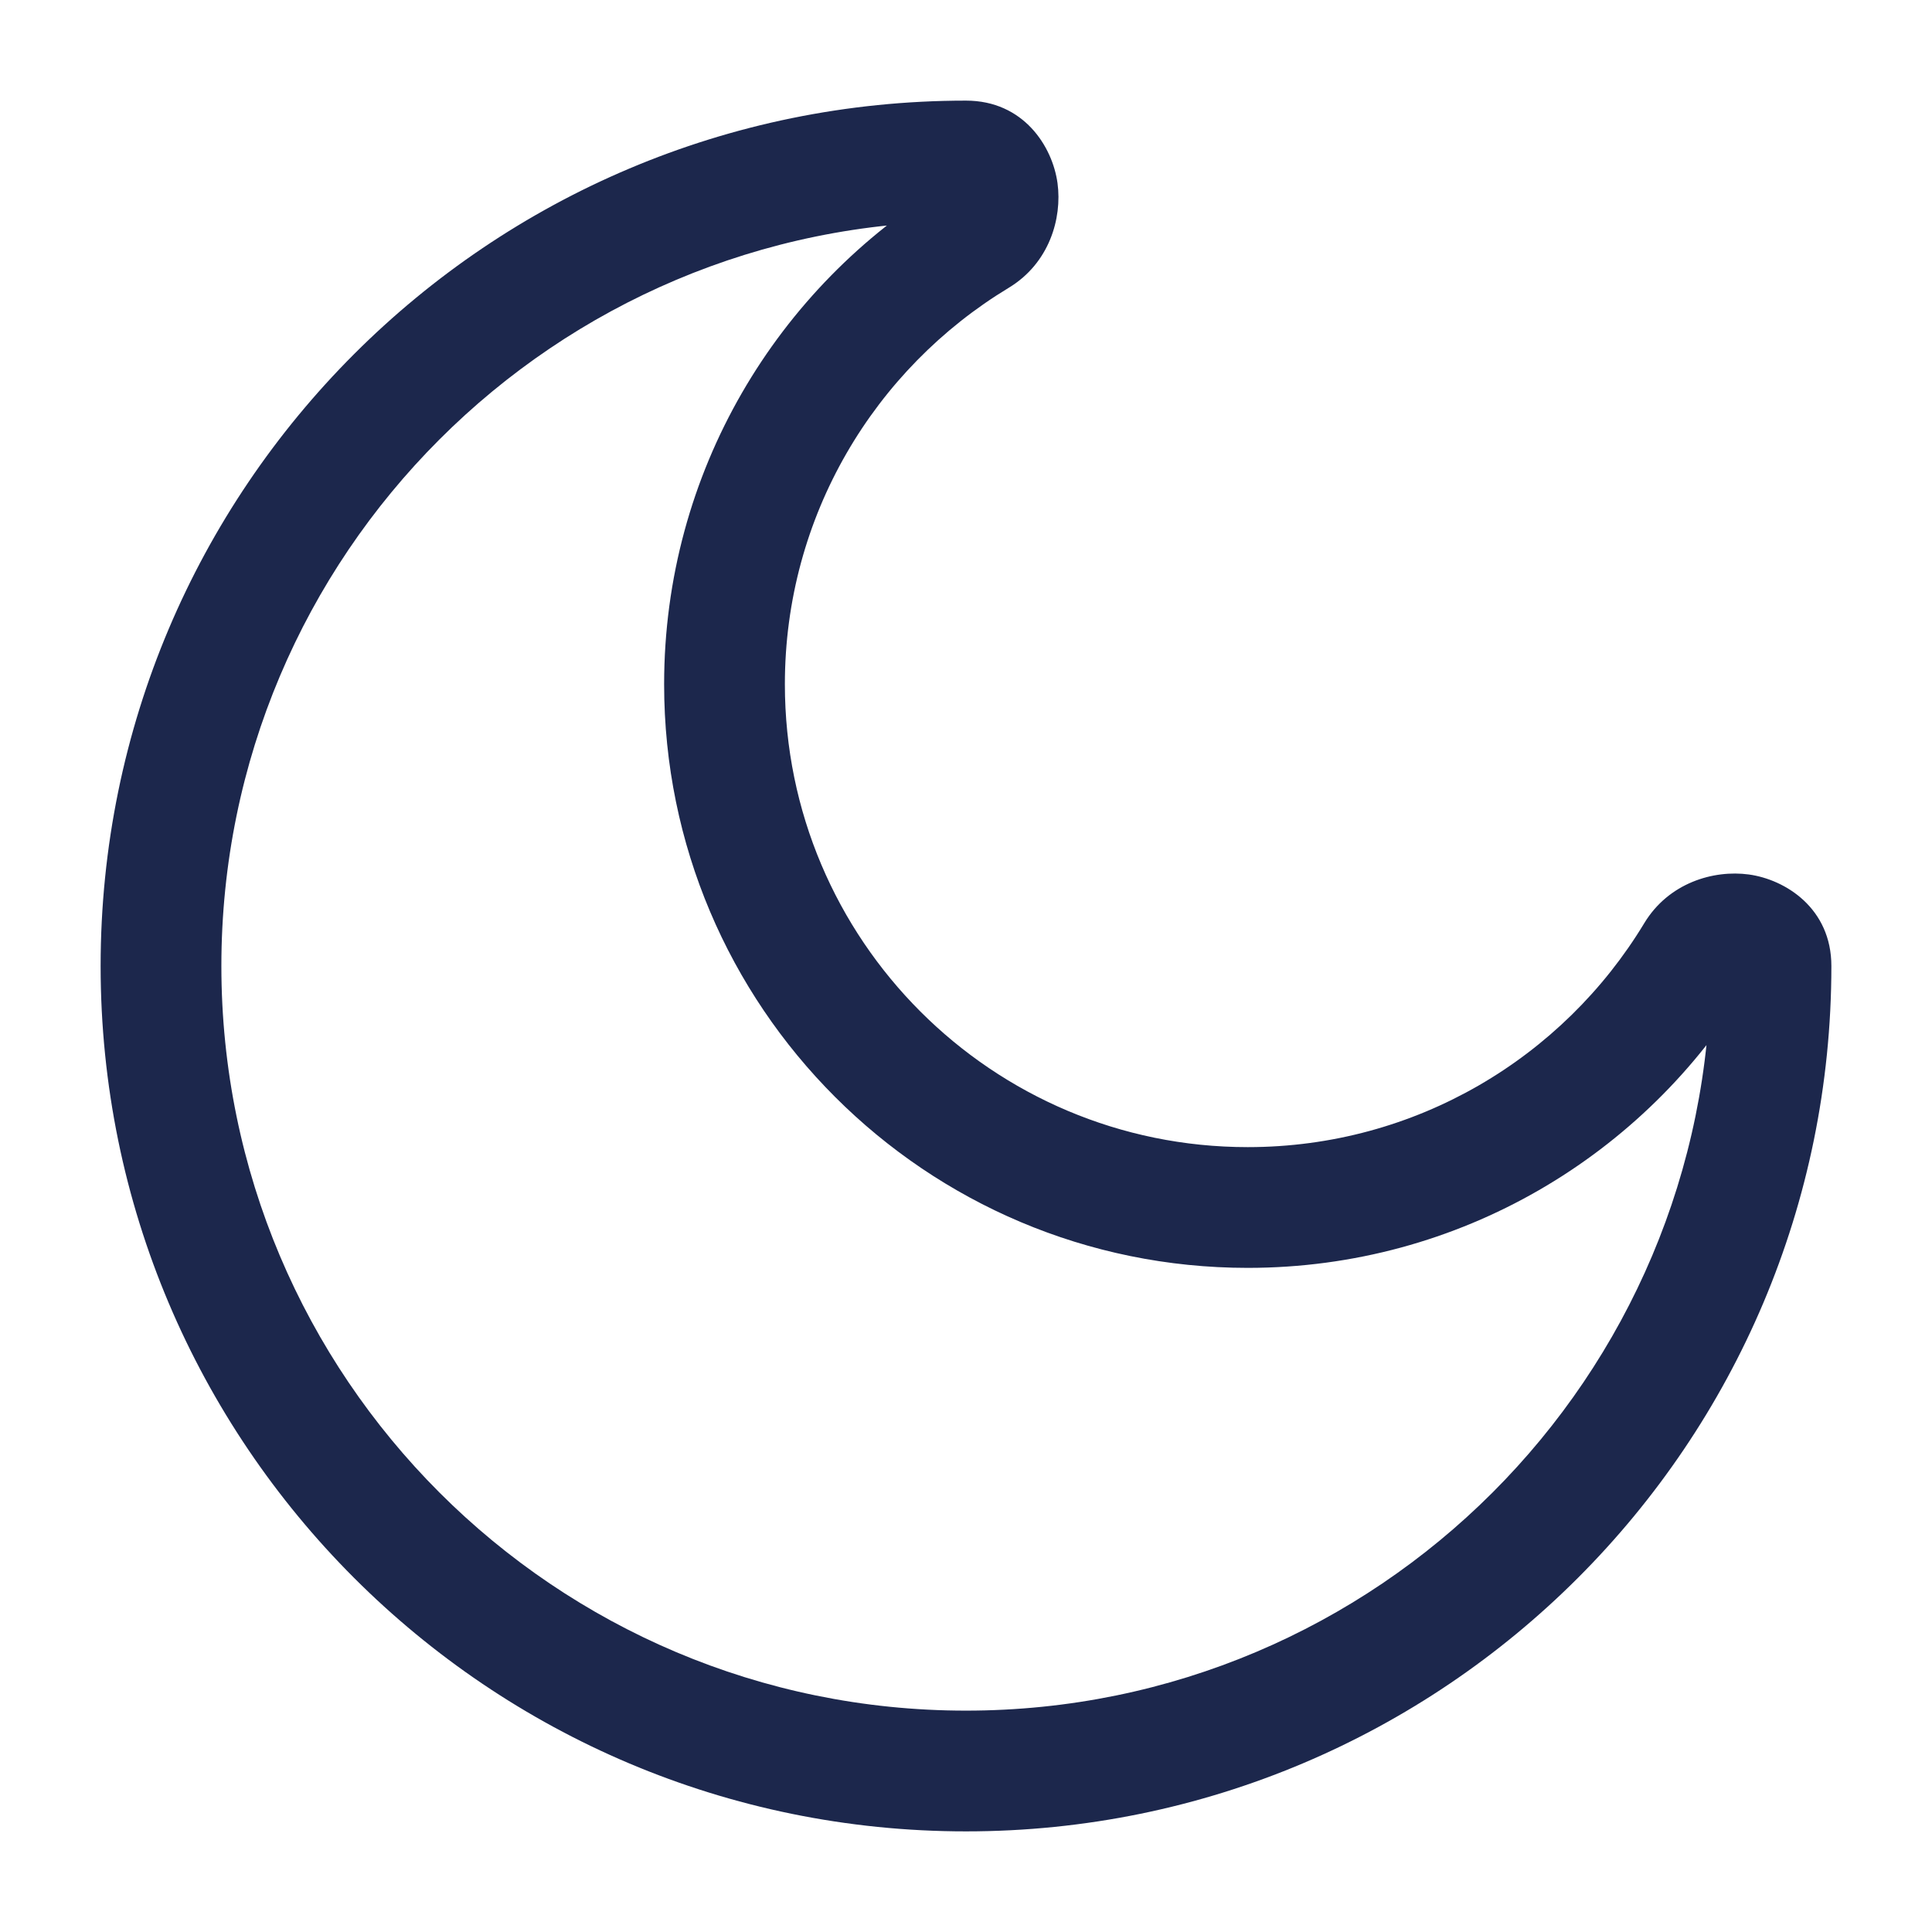
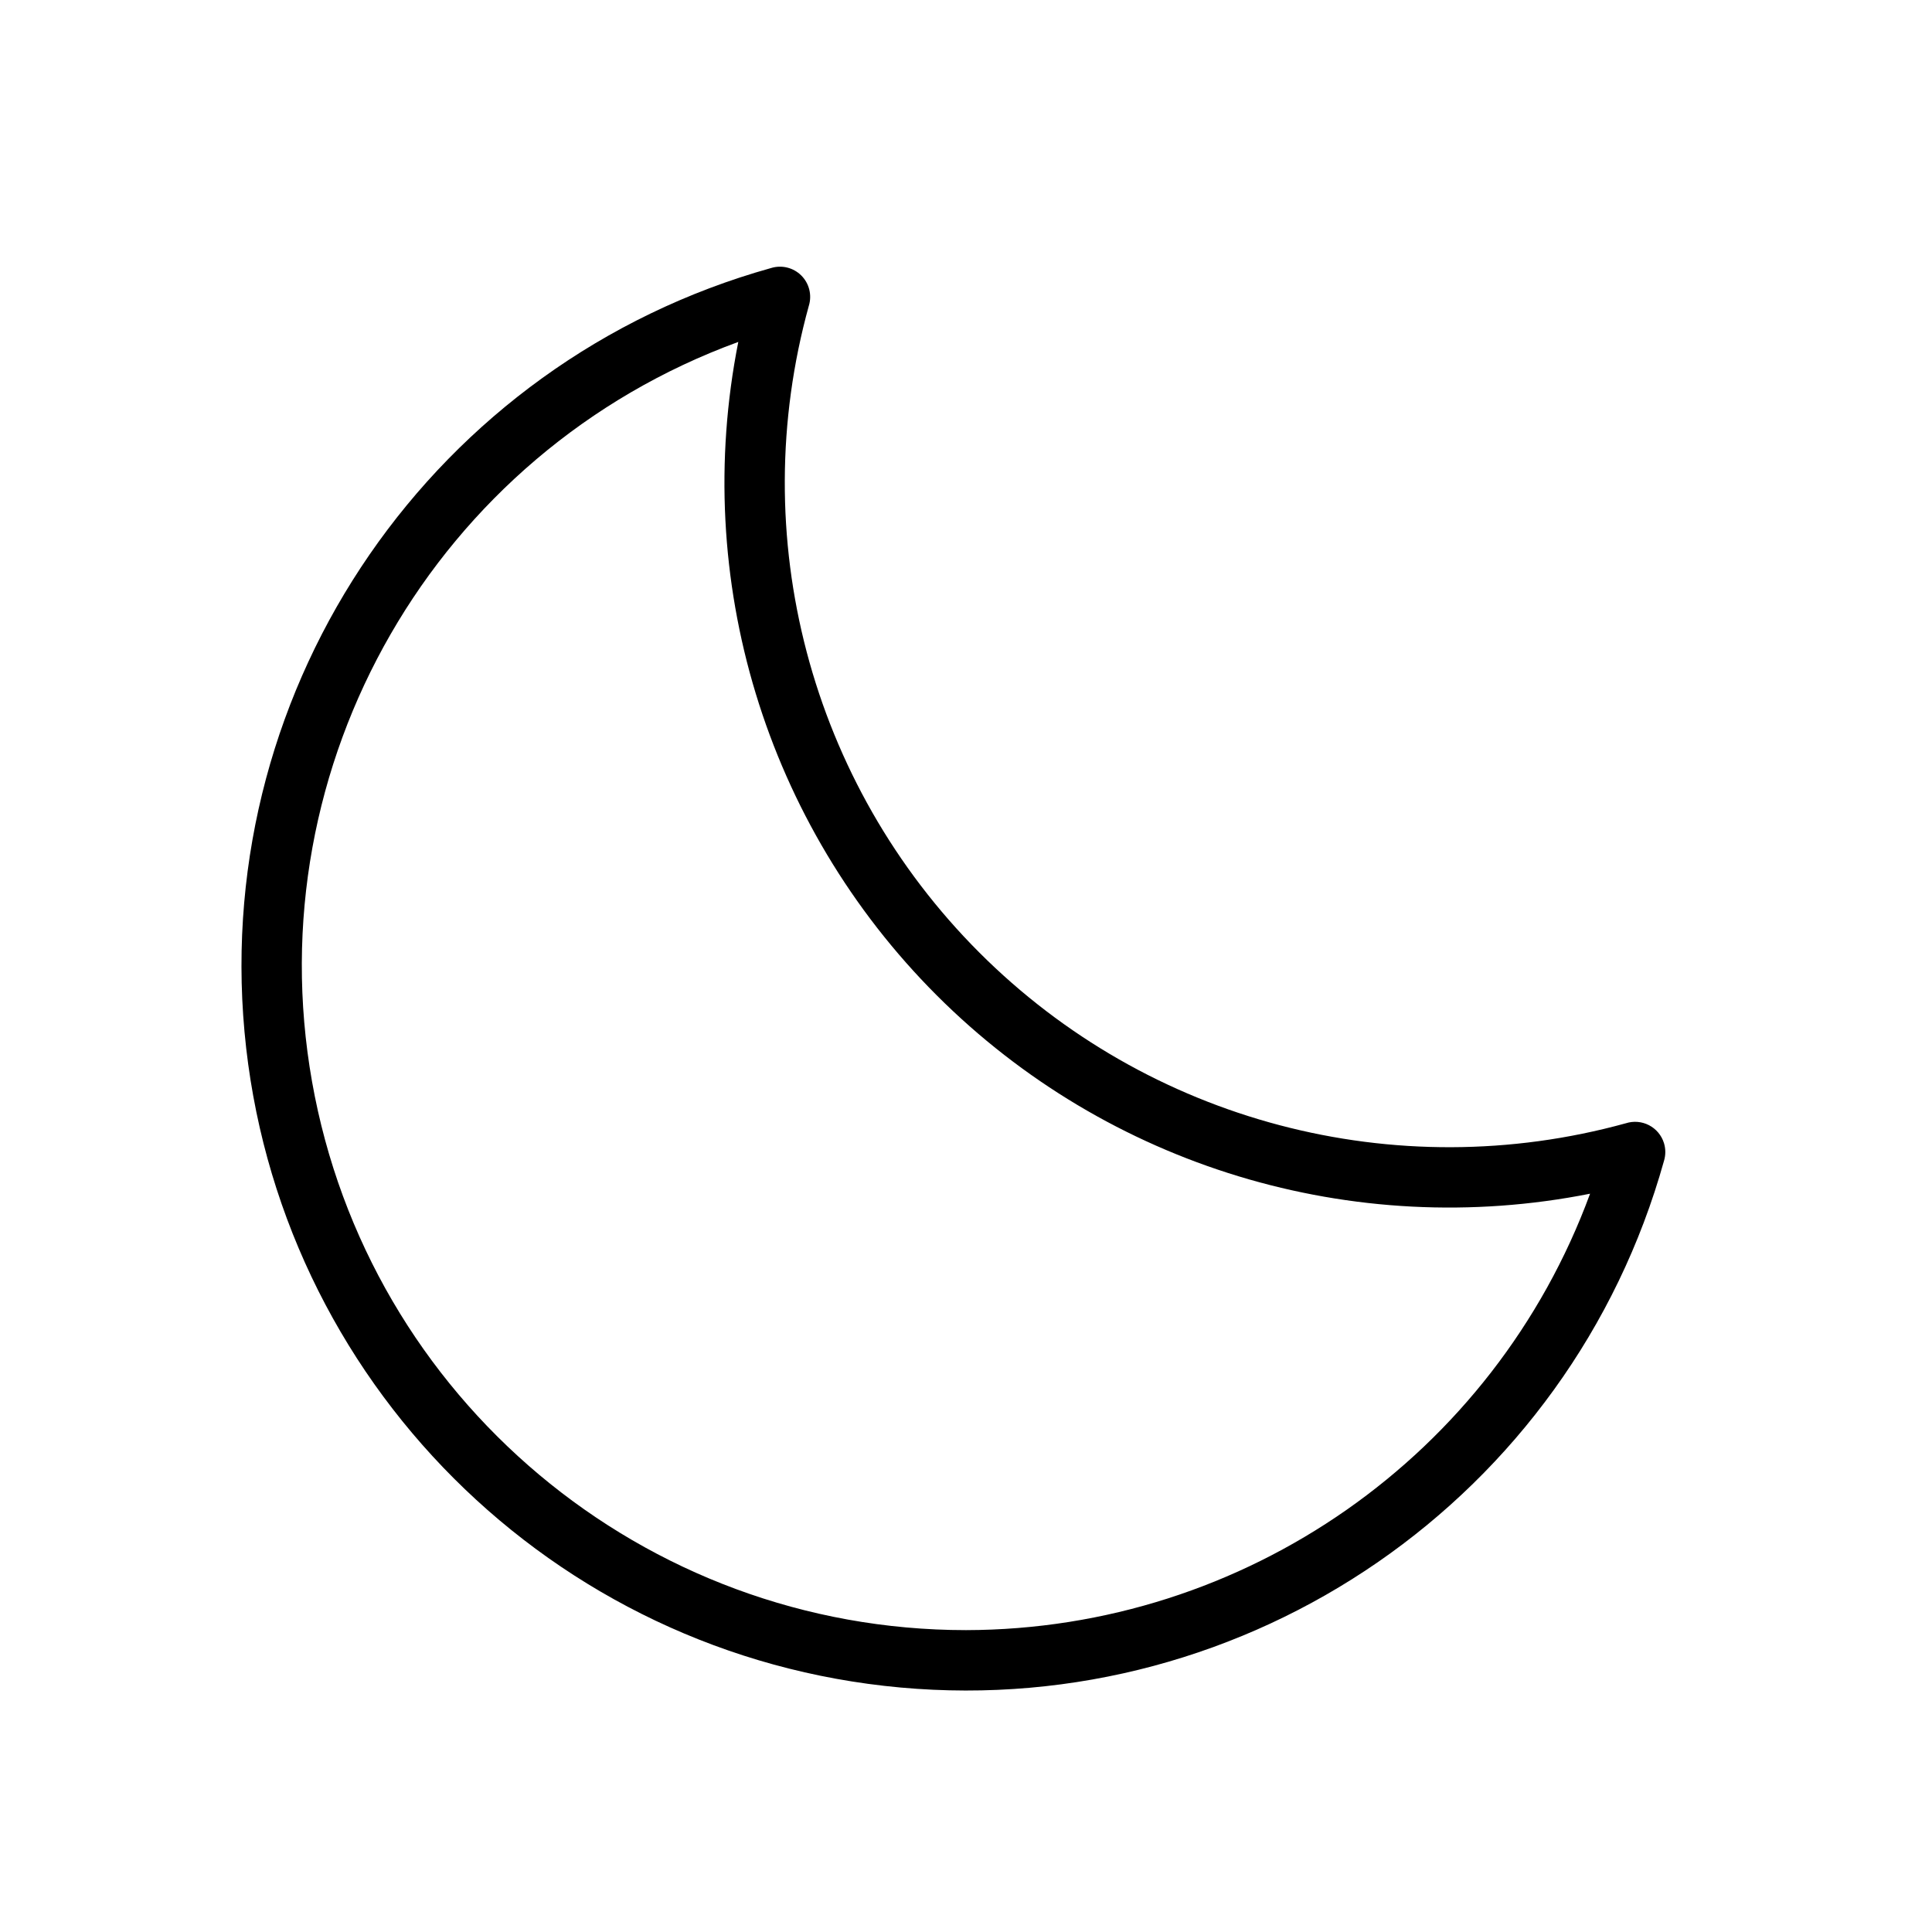
- <svg xmlns="http://www.w3.org/2000/svg" width="800px" height="800px" viewBox="0 0 24 24" fill="none">
-   <path d="M21.067 11.857L20.425 11.469L21.067 11.857ZM12.143 2.933L11.755 2.291V2.291L12.143 2.933ZM21.25 12C21.25 17.109 17.109 21.25 12 21.25V22.75C17.937 22.75 22.75 17.937 22.75 12H21.25ZM12 21.25C6.891 21.25 2.75 17.109 2.75 12H1.25C1.25 17.937 6.063 22.75 12 22.75V21.25ZM2.75 12C2.75 6.891 6.891 2.75 12 2.75V1.25C6.063 1.25 1.25 6.063 1.25 12H2.75ZM15.5 14.25C12.324 14.25 9.75 11.676 9.75 8.5H8.25C8.25 12.504 11.496 15.75 15.5 15.75V14.25ZM20.425 11.469C19.417 13.137 17.588 14.25 15.5 14.25V15.75C18.135 15.75 20.441 14.344 21.709 12.245L20.425 11.469ZM9.75 8.5C9.75 6.412 10.863 4.583 12.531 3.575L11.755 2.291C9.656 3.559 8.25 5.865 8.25 8.5H9.75ZM12 2.75C11.912 2.75 11.808 2.71 11.732 2.632C11.669 2.565 11.654 2.502 11.65 2.477C11.646 2.446 11.648 2.356 11.755 2.291L12.531 3.575C13.034 3.271 13.196 2.714 13.137 2.276C13.075 1.821 12.717 1.25 12 1.25V2.75ZM21.709 12.245C21.644 12.352 21.554 12.354 21.523 12.35C21.498 12.346 21.435 12.331 21.368 12.268C21.29 12.192 21.25 12.088 21.25 12H22.75C22.75 11.283 22.179 10.925 21.724 10.863C21.286 10.804 20.729 10.966 20.425 11.469L21.709 12.245Z" fill="#1C274C" />
+ <svg xmlns="http://www.w3.org/2000/svg" fill="#000000" width="800px" height="800px" viewBox="0 0 256 256" id="Flat">
+   <path d="M220.485,151.47a4.002,4.002,0,0,0-5.052-2.631A88.031,88.031,0,0,1,107.175,40.516a4.001,4.001,0,0,0-5.005-5A96.014,96.014,0,1,0,220.495,153.793,4.006,4.006,0,0,0,220.485,151.47ZM128,216A88.016,88.016,0,0,1,97.828,45.307,96.021,96.021,0,0,0,210.693,158.172,88.281,88.281,0,0,1,128,216Z" />
</svg>
